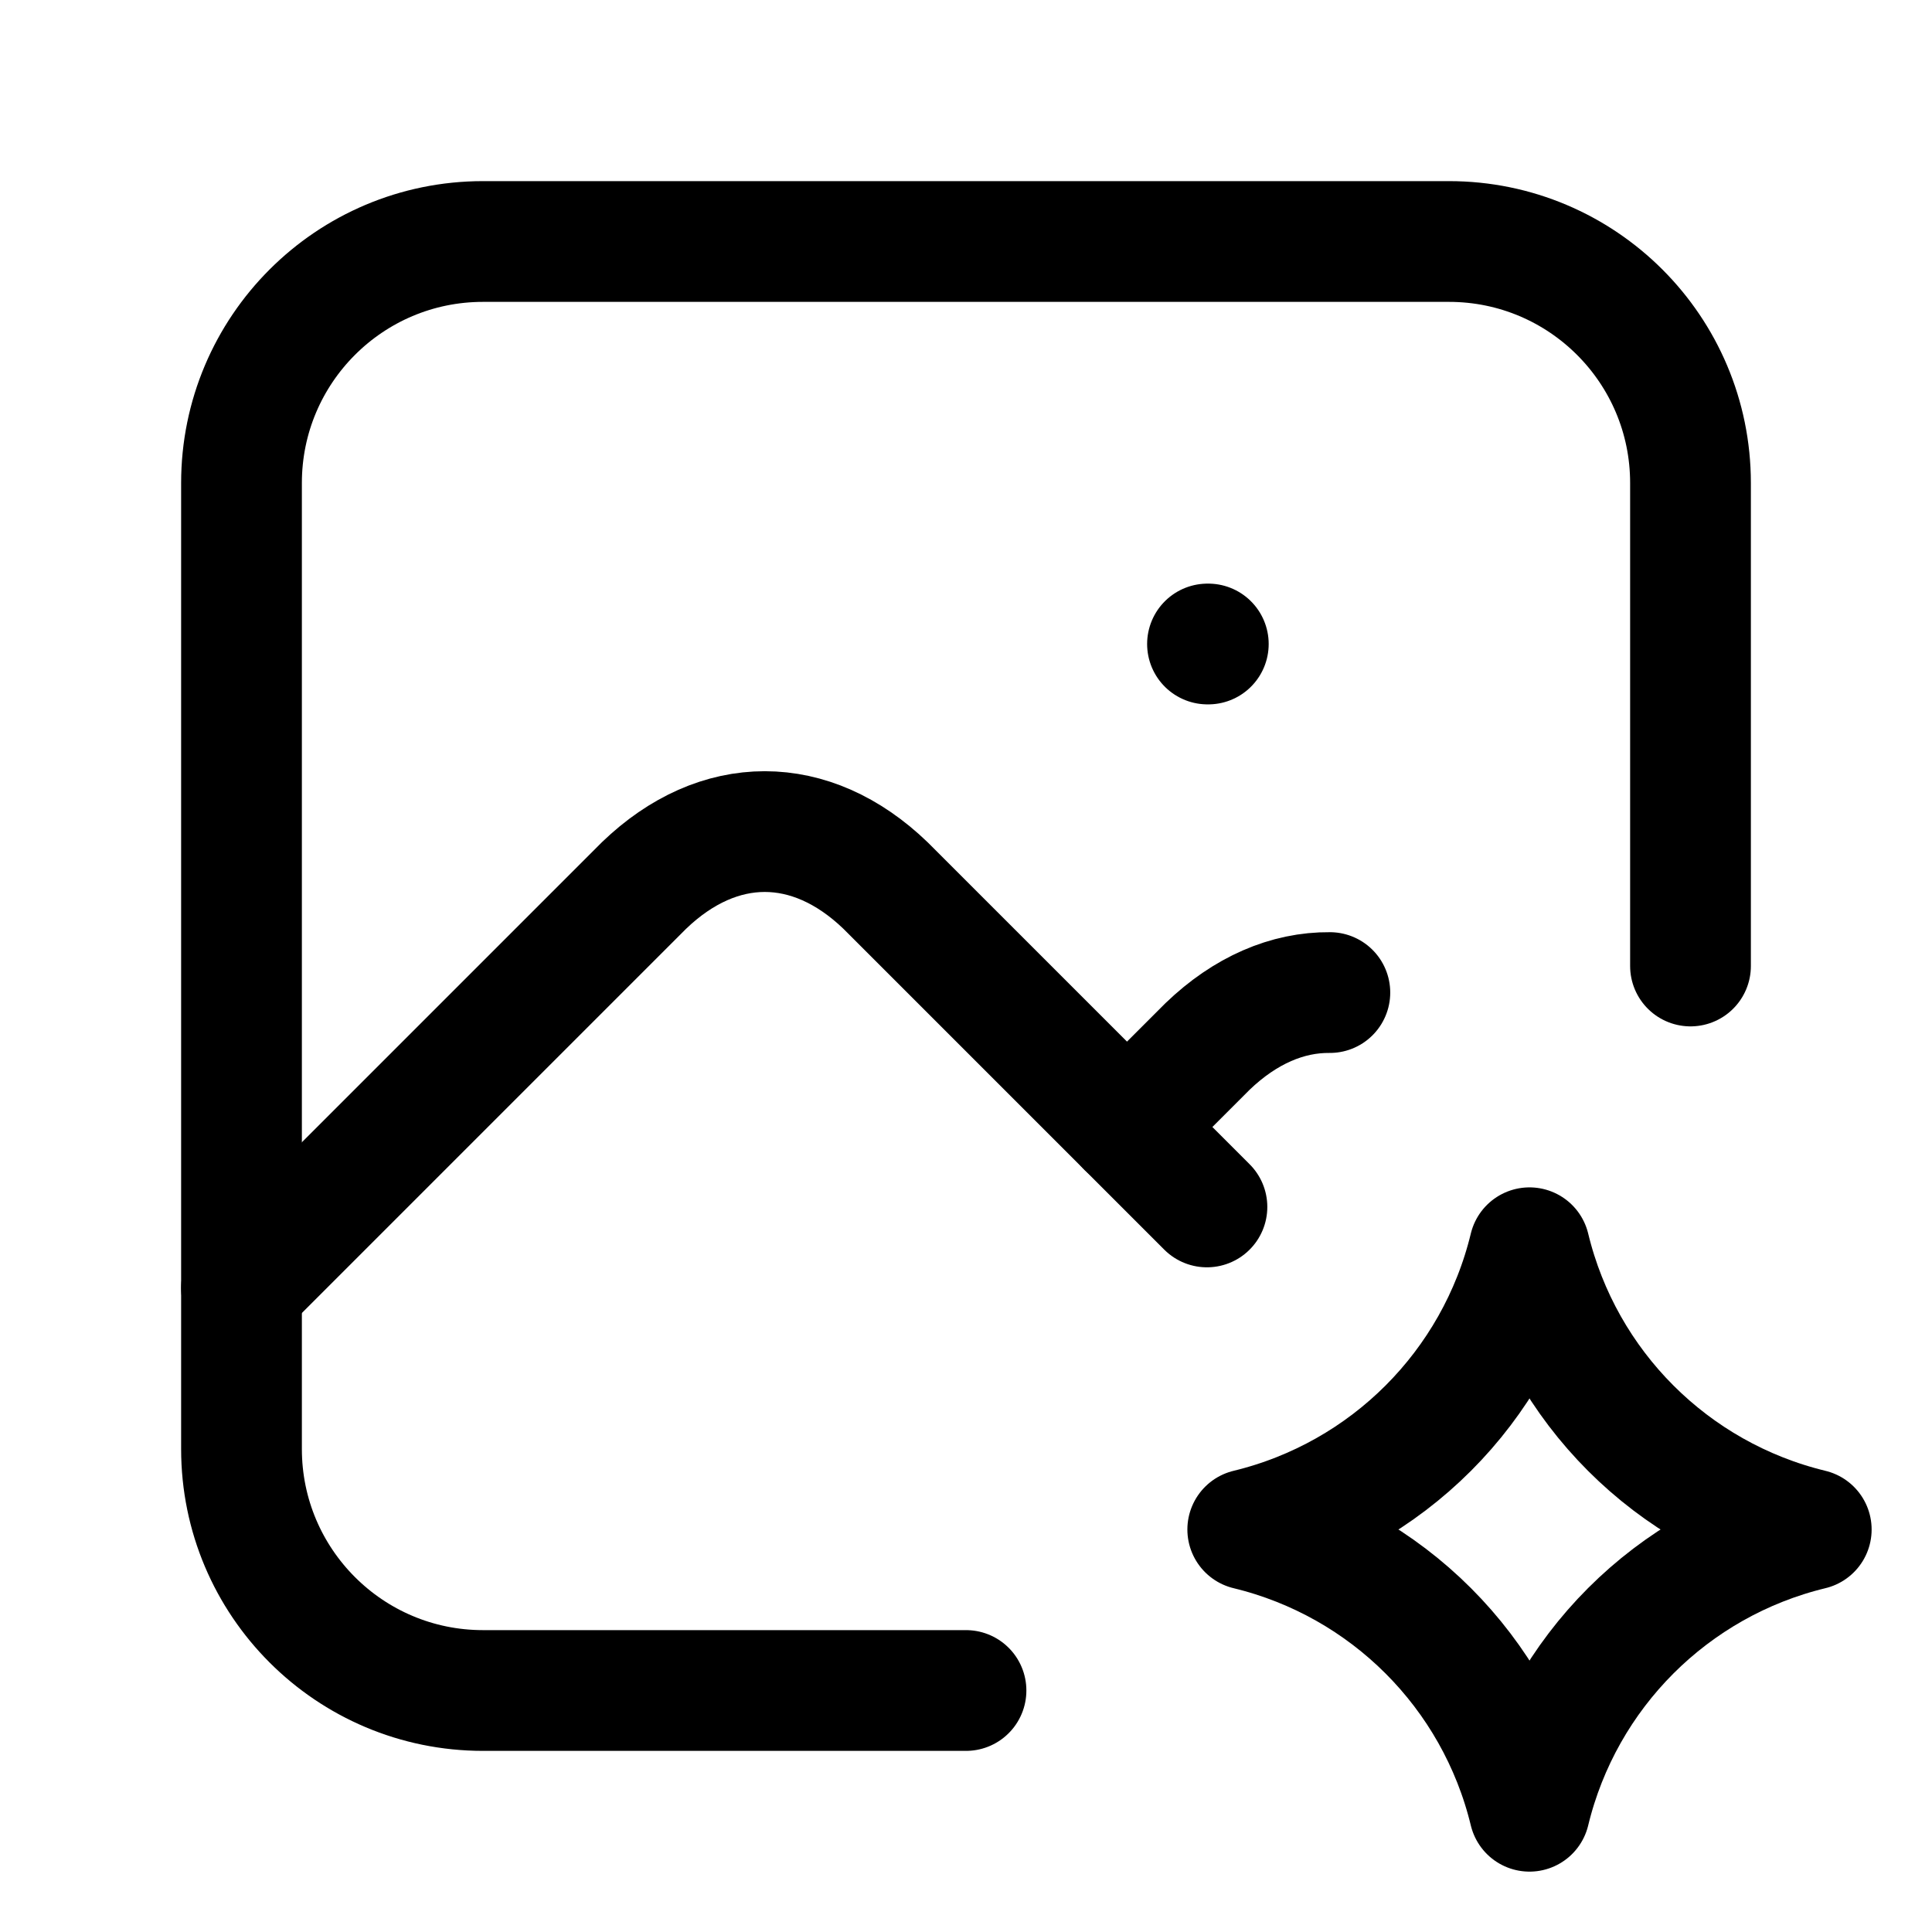
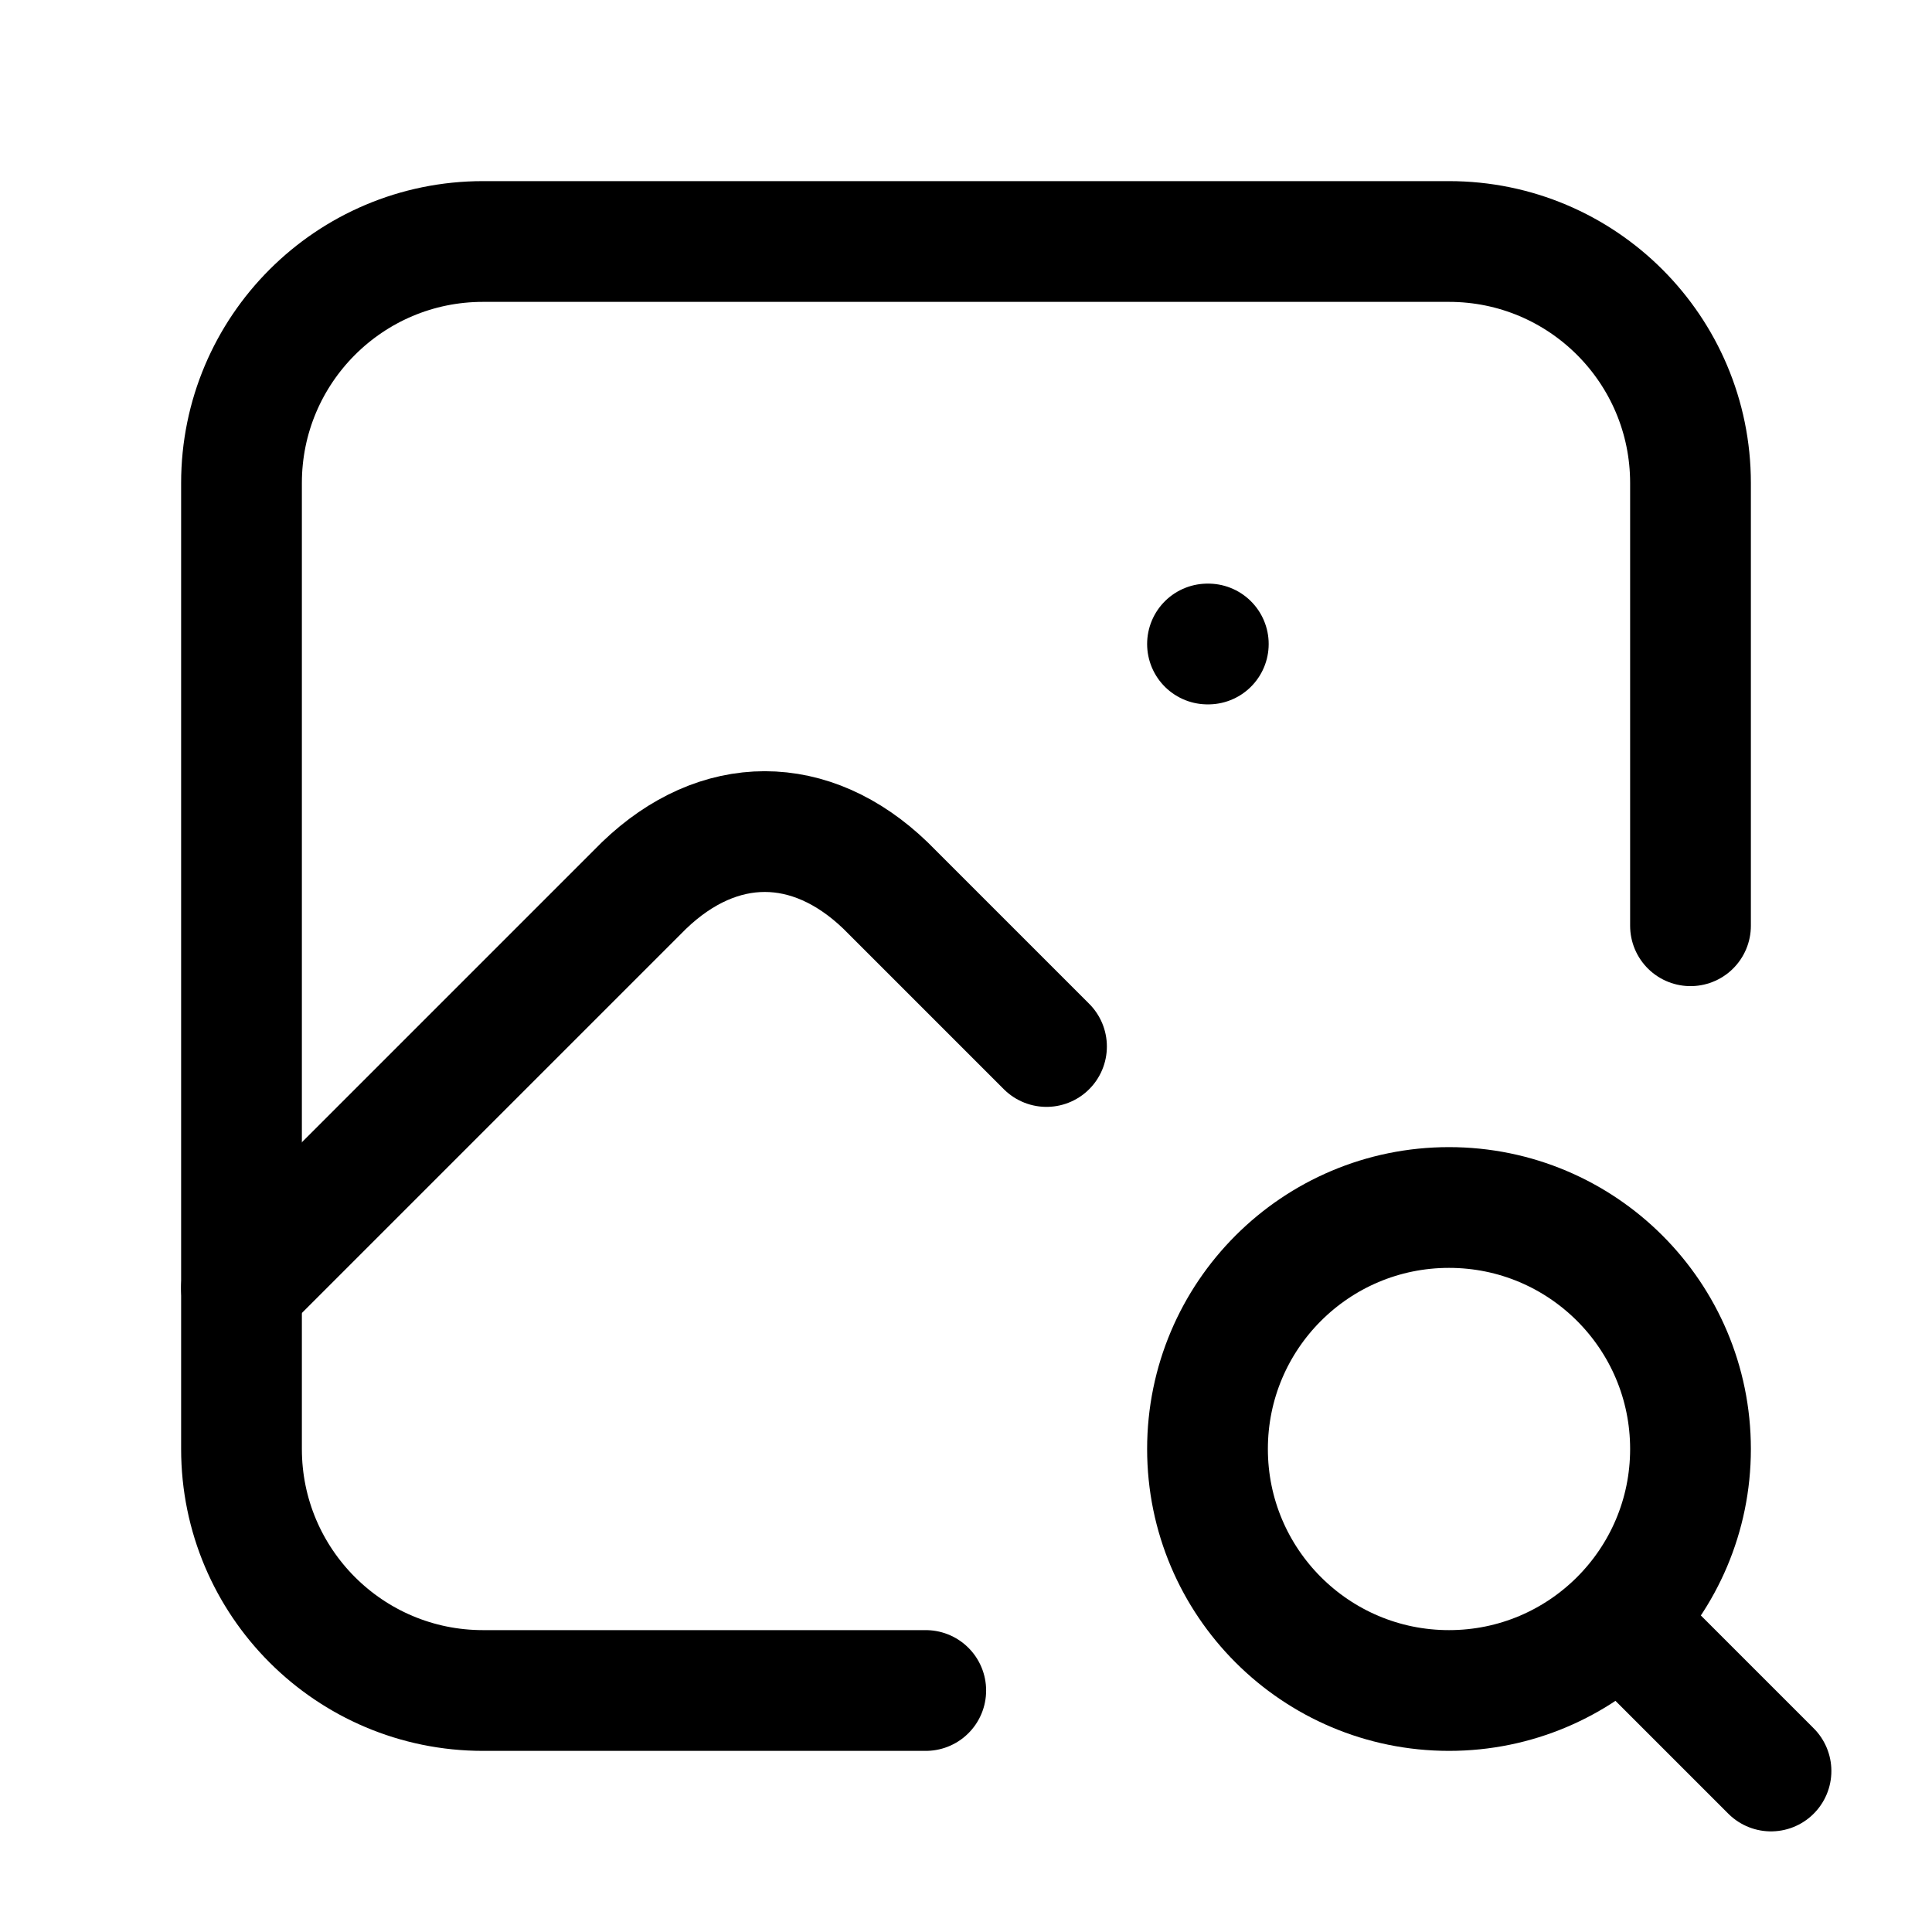
- <svg xmlns="http://www.w3.org/2000/svg" viewBox="0 0 24 24" fill="none" stroke="currentColor" stroke-width="1.5" stroke-linecap="round" stroke-linejoin="round" class="icon icon-tabler icons-tabler-outline icon-tabler-photo-spark">
+ <svg xmlns="http://www.w3.org/2000/svg" viewBox="0 0 24 24" fill="none" stroke="currentColor" stroke-width="1.5" stroke-linecap="round" stroke-linejoin="round" class="icon icon-tabler icons-tabler-outline icon-tabler-photo-search">
  <path stroke="none" d="M0 0h24v24H0z" fill="none" />
  <path d="M15 8h.01" />
-   <path d="M12 21h-6a3 3 0 0 1 -3 -3v-12a3 3 0 0 1 3 -3h12a3 3 0 0 1 3 3v6" />
-   <path d="M3 16l5 -5c.928 -.893 2.072 -.893 3 0l3.993 3.993" />
-   <path d="M14 14l1 -1c.47 -.452 .995 -.675 1.52 -.67" />
-   <path d="M19 22.5a4.75 4.75 0 0 1 3.5 -3.5a4.75 4.75 0 0 1 -3.5 -3.5a4.75 4.75 0 0 1 -3.5 3.5a4.75 4.75 0 0 1 3.5 3.5" />
+   <path d="M11.5 21h-5.5a3 3 0 0 1 -3 -3v-12a3 3 0 0 1 3 -3h12a3 3 0 0 1 3 3v5.5" />
+   <path d="M15 18a3 3 0 1 0 6 0a3 3 0 1 0 -6 0" />
+   <path d="M20.2 20.2l1.8 1.8" />
+   <path d="M3 16l5 -5c.928 -.893 2.072 -.893 3 0l2 2" />
</svg>
